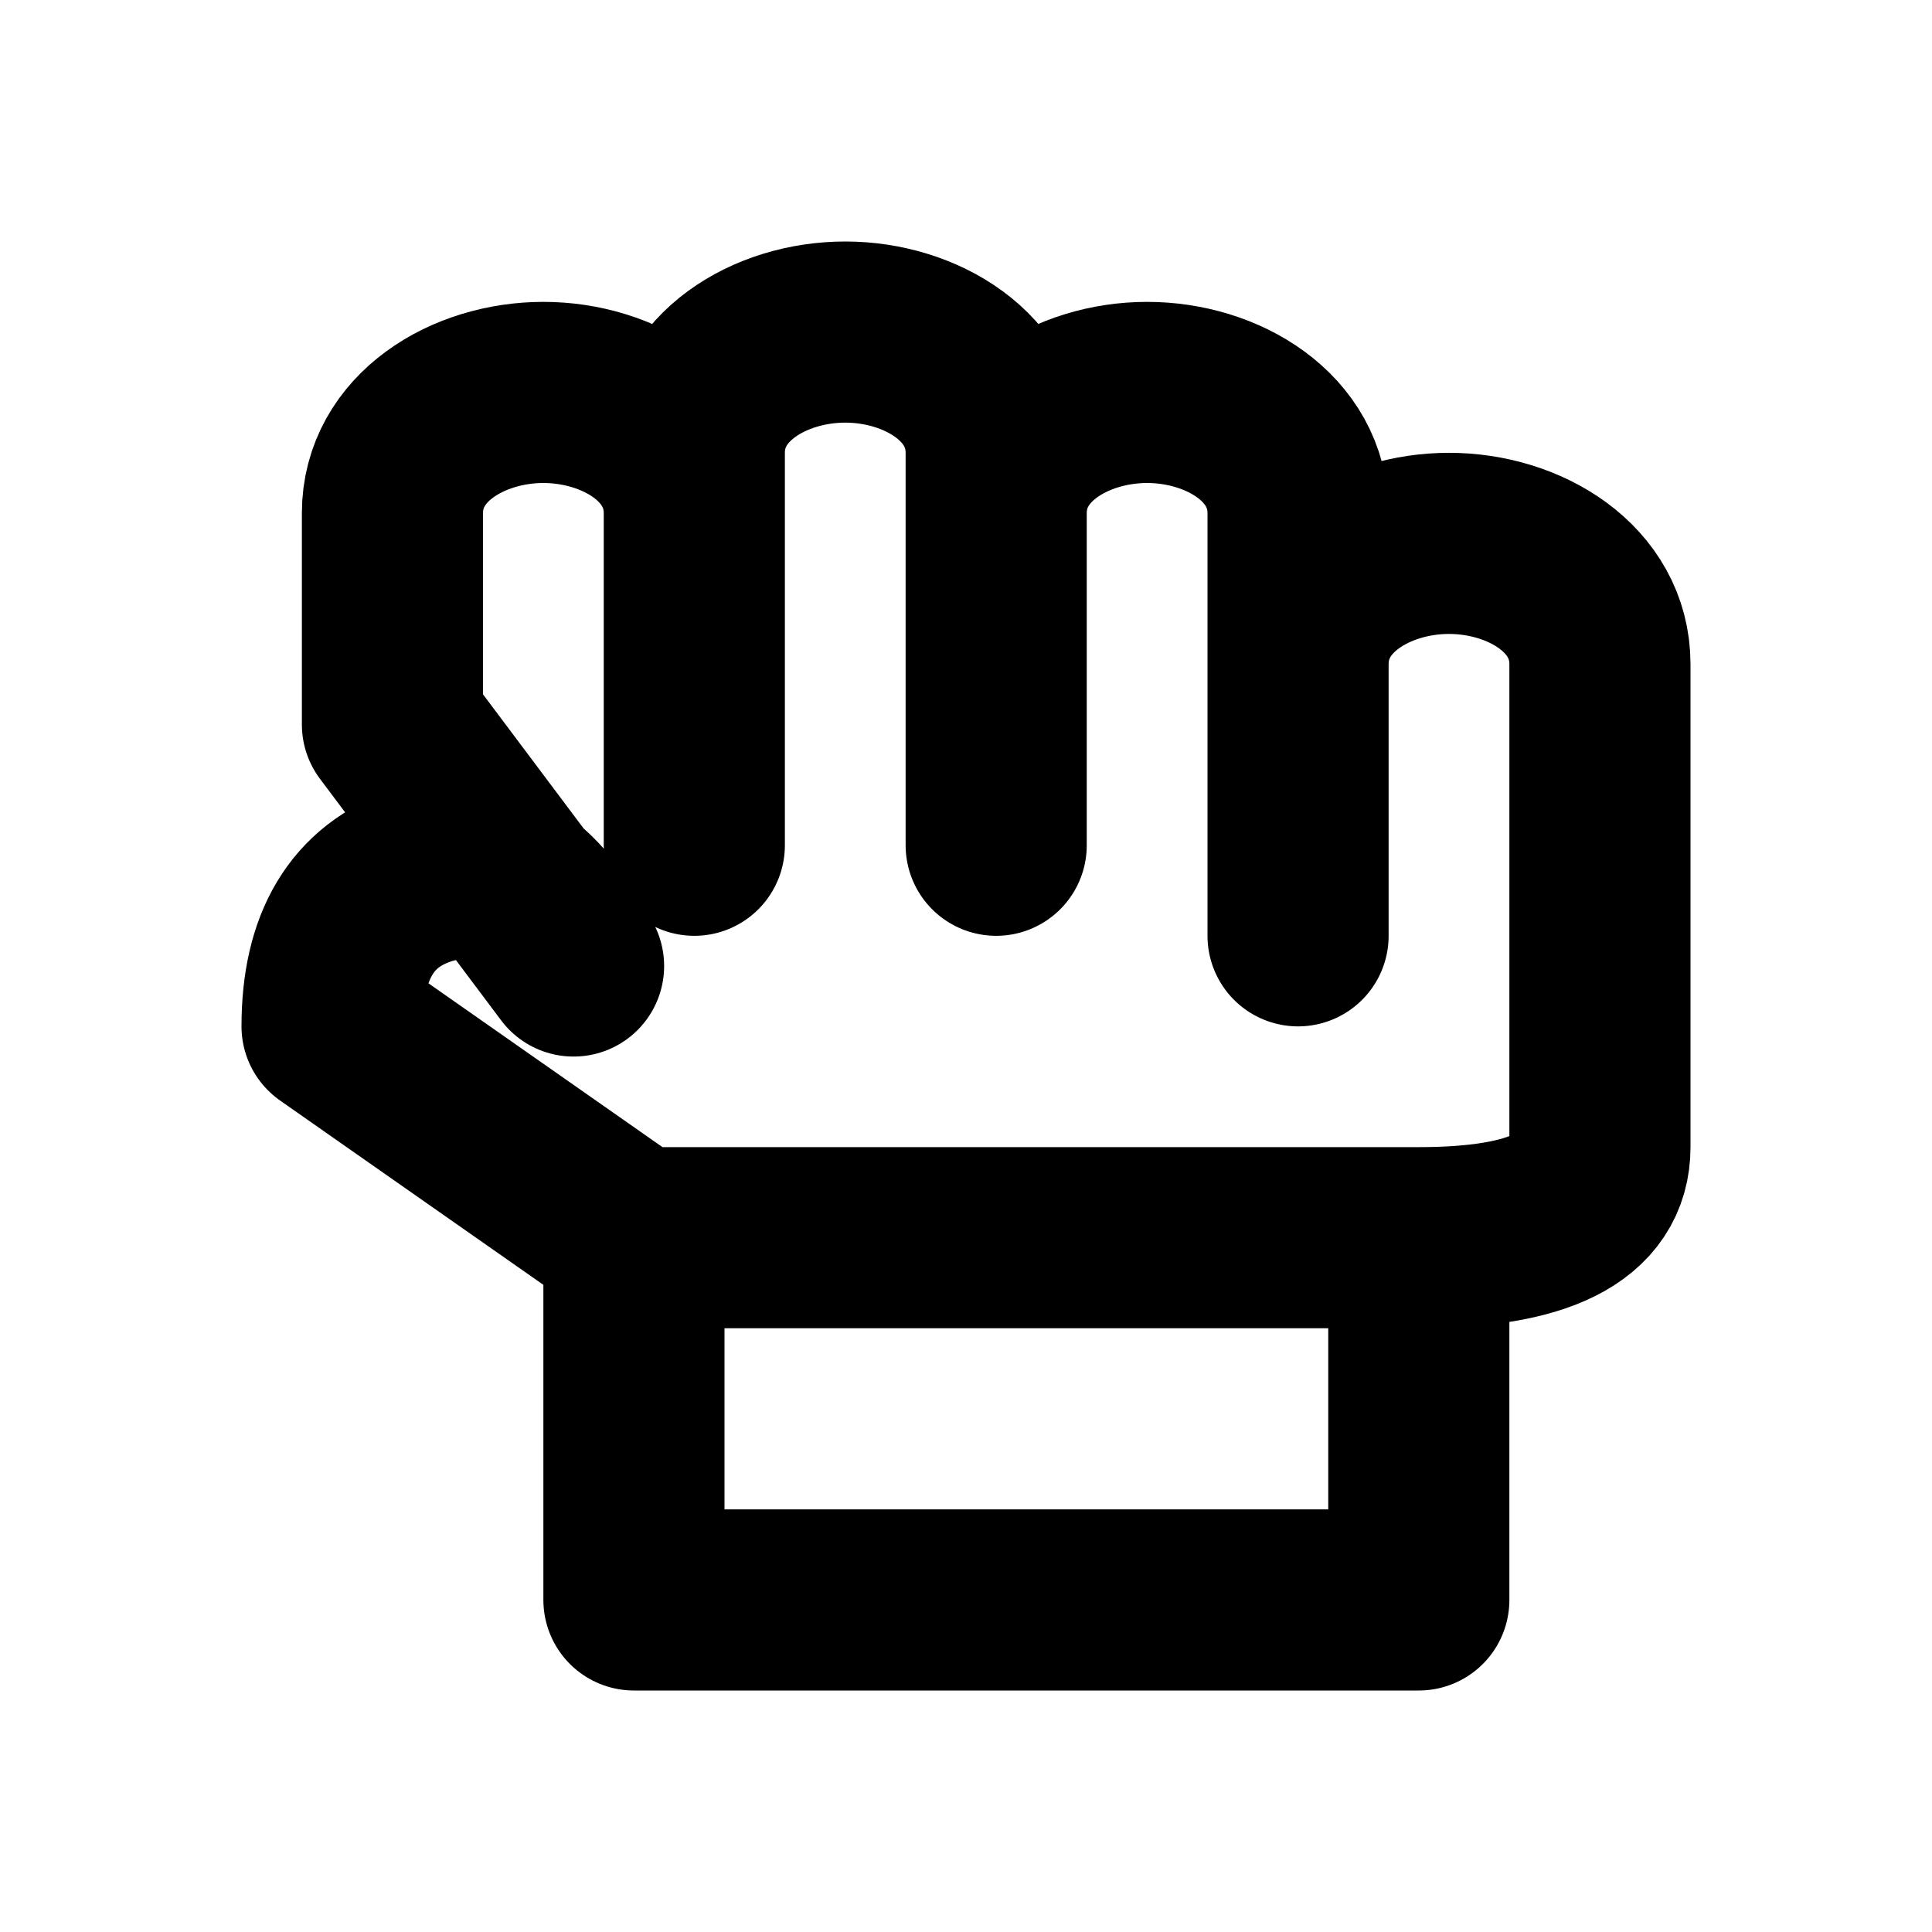
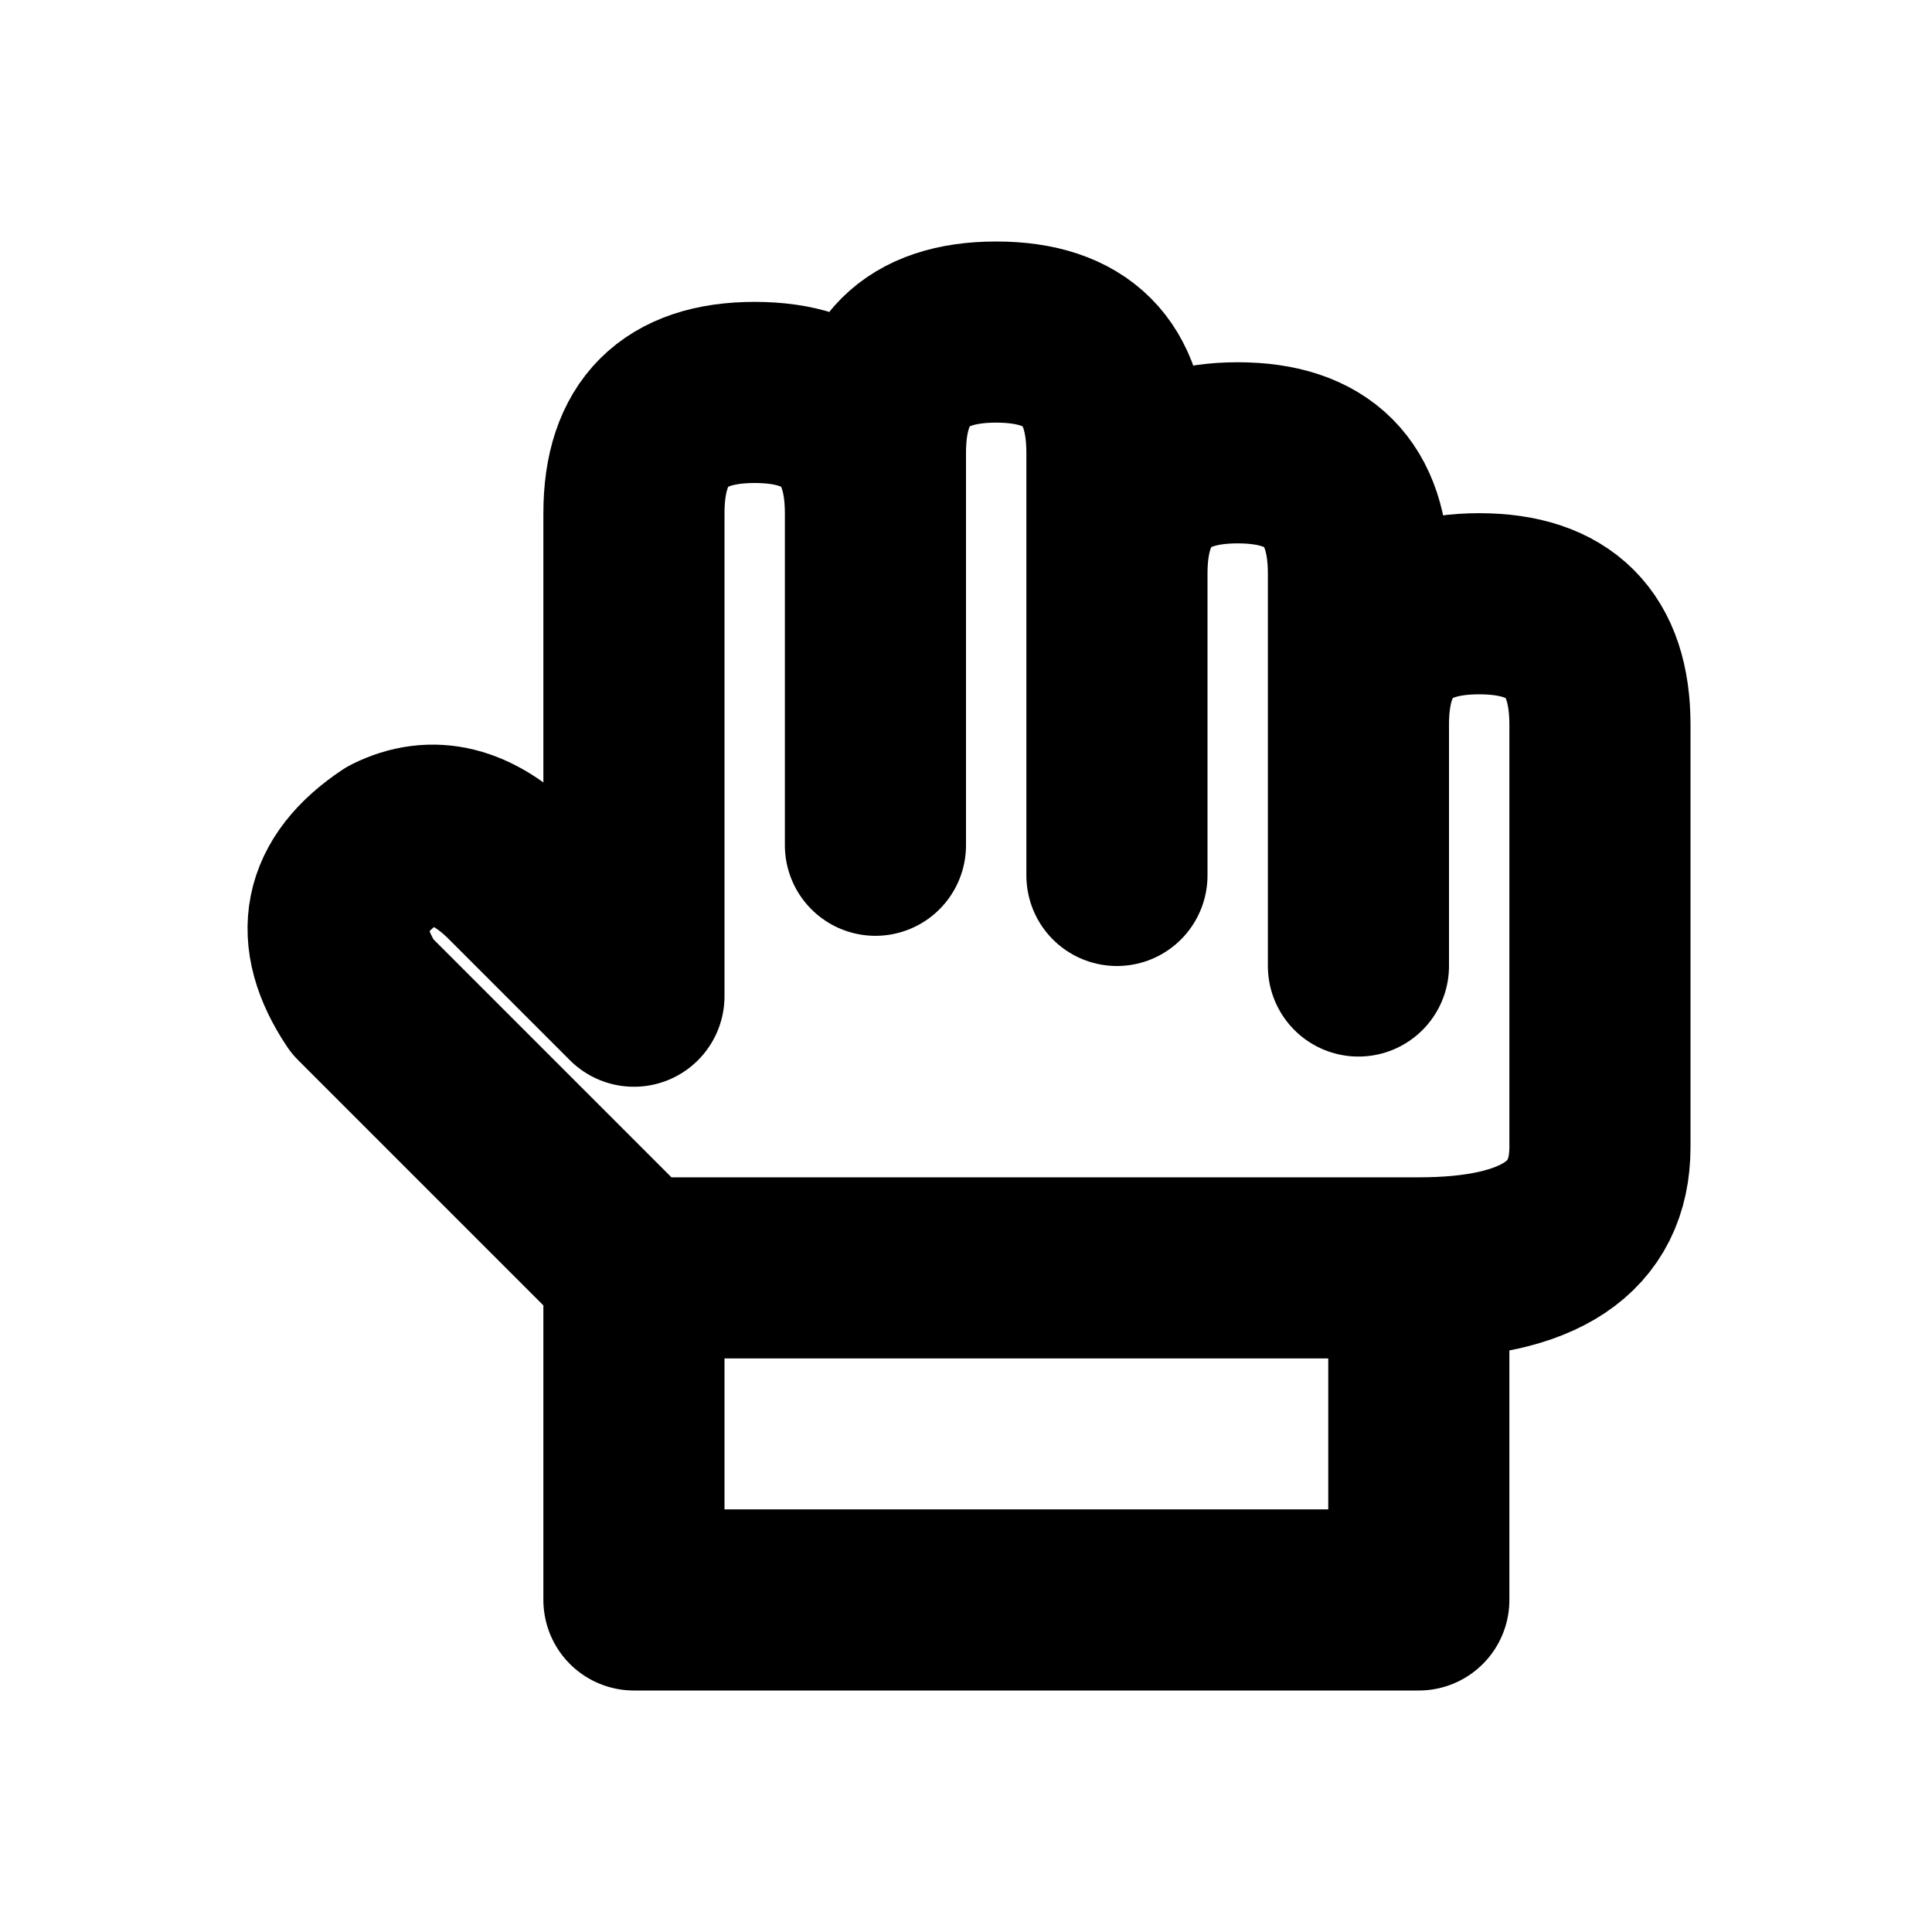
<svg xmlns="http://www.w3.org/2000/svg" width="16" height="16" viewBox="0 0 16 16" fill="none" stroke="currentColor" stroke-width="1.5" stroke-linecap="round" stroke-linejoin="round" aria-hidden="true" focusable="false">
-   <path d="M5.25 13.25V10.25L2.75 8.5Q2.75 7.5 3.5 7.25Q4.25 7 4.75 8L3.25 6V4.25C3.25 3.625 3.875 3.25 4.5 3.25C5.125 3.25 5.75 3.625 5.75 4.25V3.75C5.75 3.125 6.375 2.75 7 2.75C7.625 2.75 8.25 3.125 8.25 3.75V4.25C8.25 3.625 8.875 3.25 9.5 3.25C10.125 3.25 10.75 3.625 10.75 4.25V5.5C10.75 4.875 11.375 4.5 12 4.5C12.625 4.5 13.25 4.875 13.25 5.5V9.5Q13.25 10.25 11.75 10.25V13.25ZM5.25 10.25H11.75M5.75 4.25V7M8.25 4.25V7M10.75 5.5V7.75" />
+   <path d="M5.25 13.25V10.5L3 8.25Q2.5 7.5 3.25 7Q3.75 6.75 4.25 7.25L5.25 8.25V4.25Q5.25 3.25 6.25 3.25Q7.25 3.25 7.25 4.25V3.75Q7.25 2.75 8.25 2.75Q9.25 2.75 9.25 3.75V4.75Q9.25 3.75 10.25 3.75Q11.25 3.75 11.25 4.75V6Q11.25 5 12.25 5Q13.25 5 13.25 6V9.5Q13.25 10.5 11.75 10.5V13.25ZM5.25 10.5H11.75M7.25 4.25V7M9.25 4.75V7.25M11.25 6V8" />
</svg>
